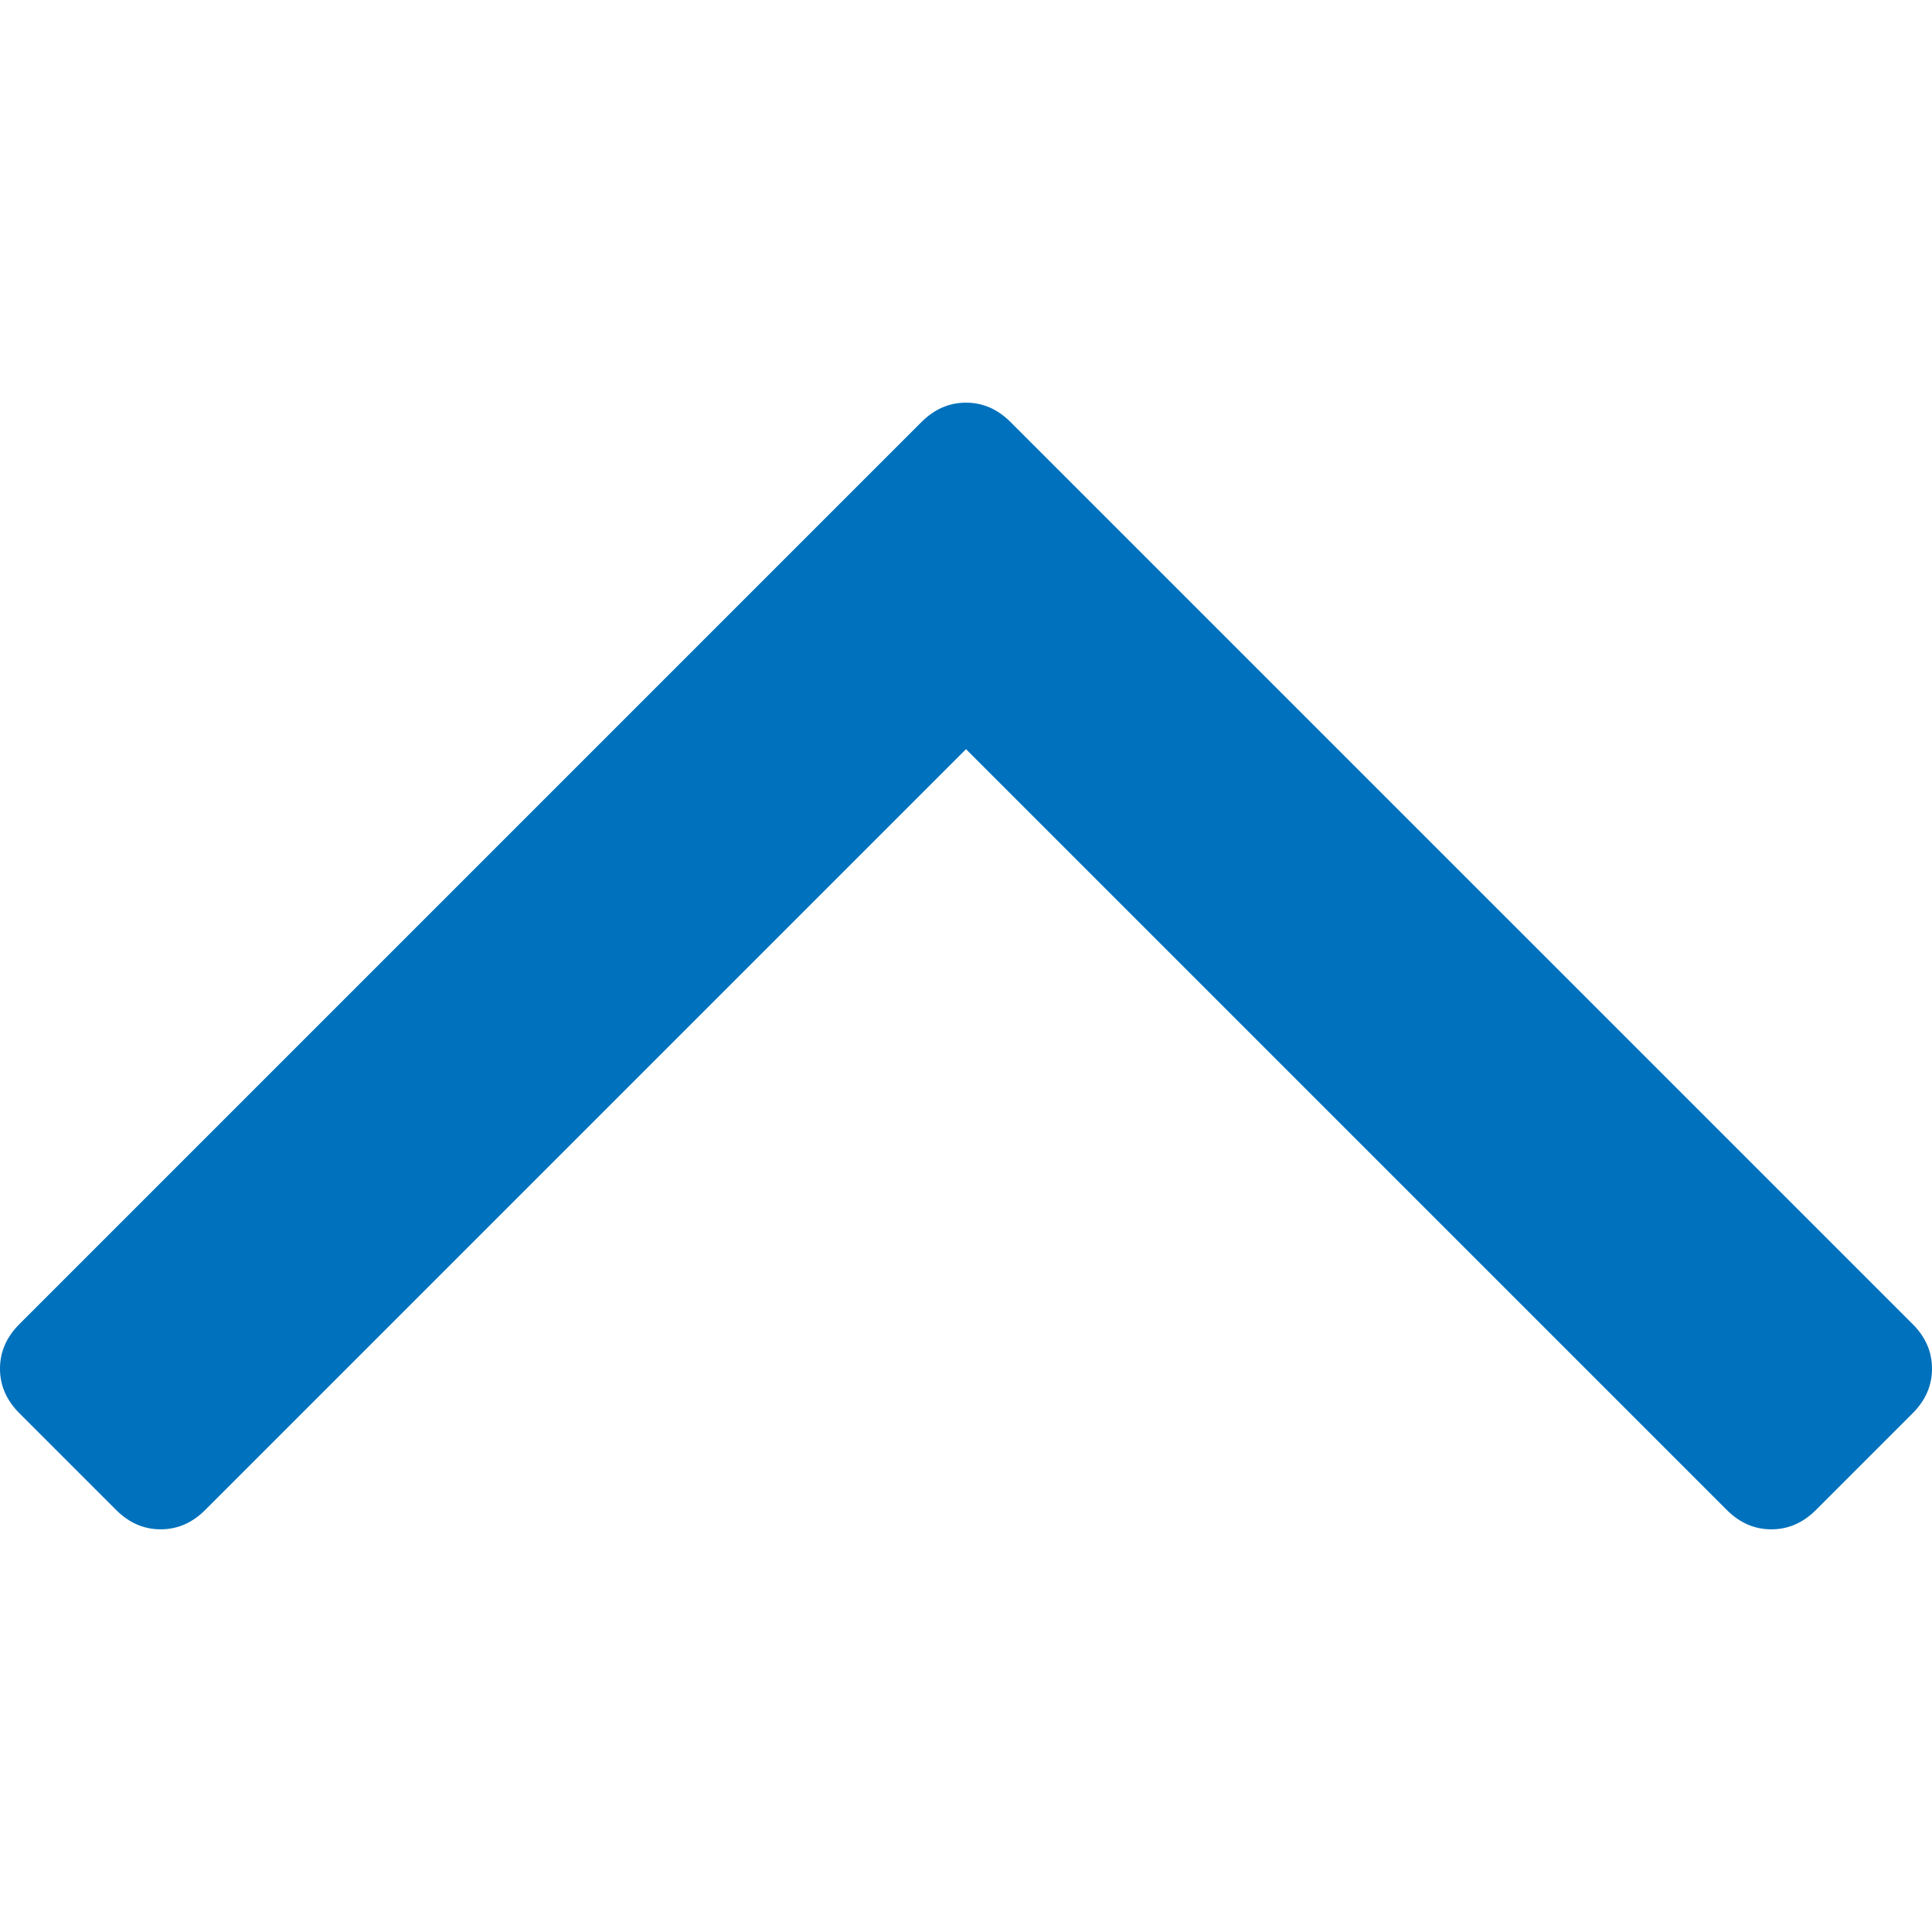
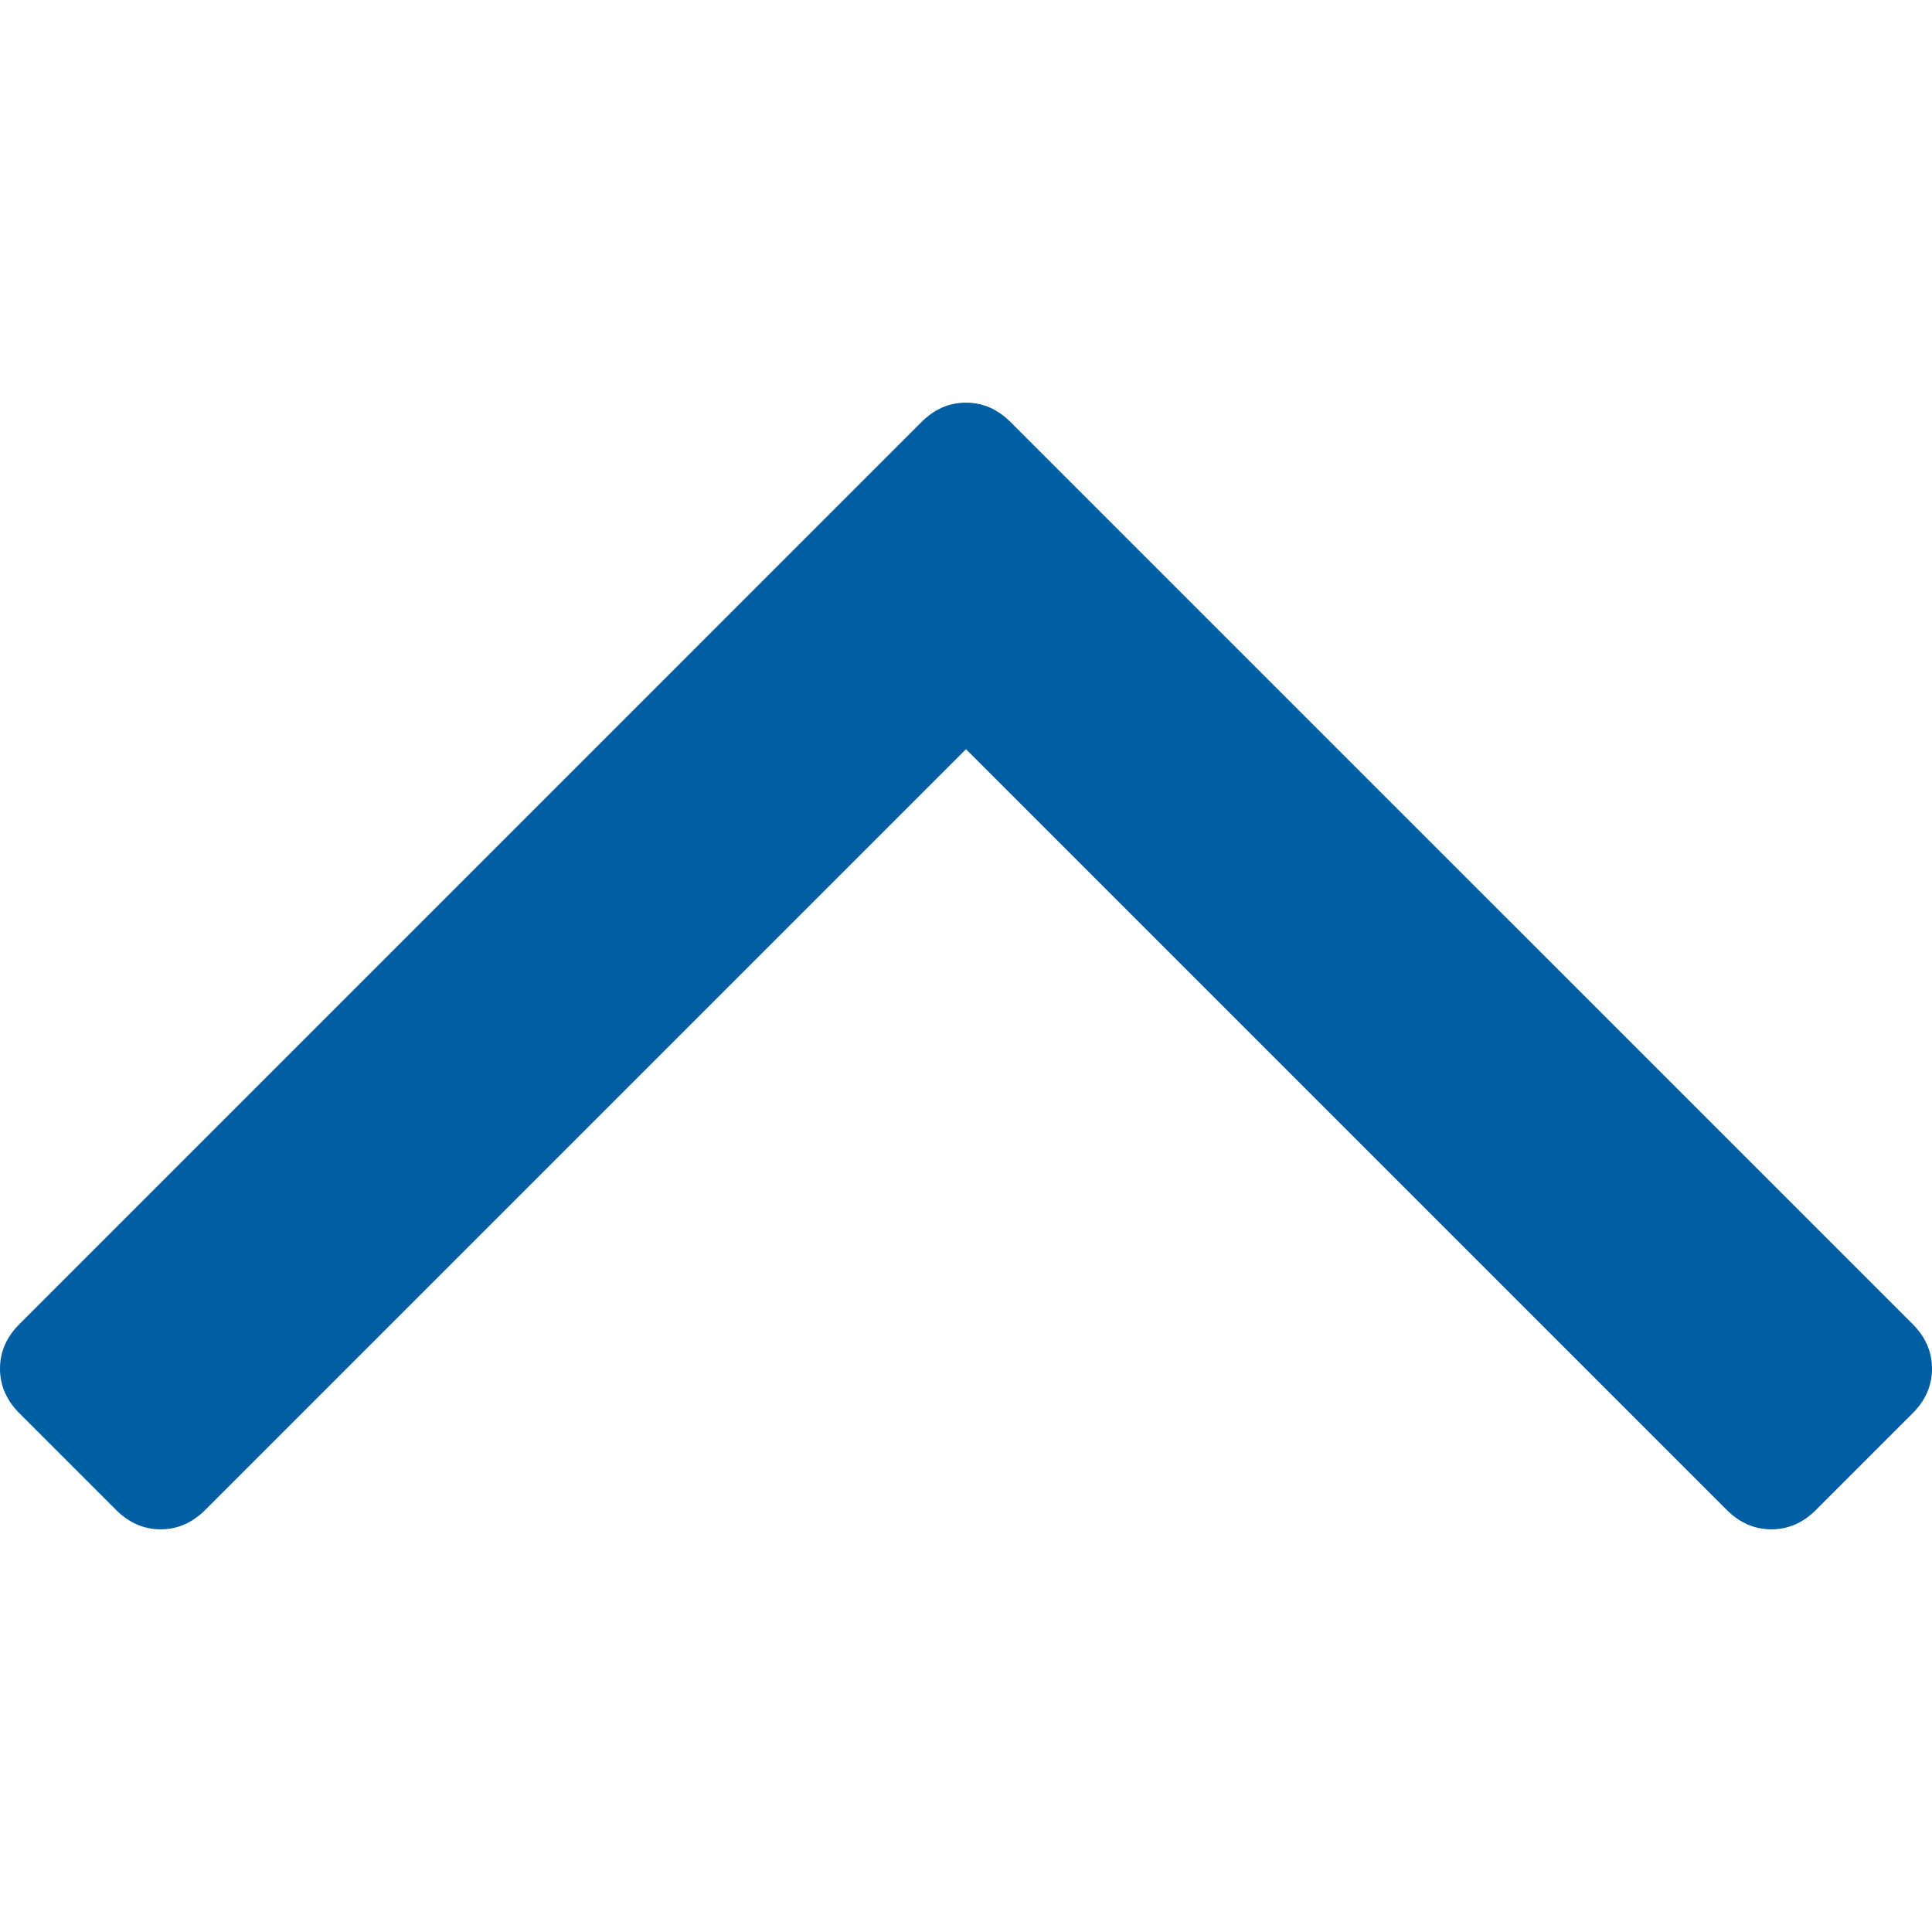
<svg xmlns="http://www.w3.org/2000/svg" width="512" height="512" viewBox="0 0 284.929 284.929">
-   <path d="M282.082 195.285L149.028 62.24c-1.9-1.903-4.088-2.856-6.562-2.856s-4.665.953-6.567 2.856L2.855 195.285C.95 197.19 0 199.378 0 201.853c0 2.474.953 4.664 2.856 6.566l14.272 14.27c1.903 1.903 4.093 2.854 6.567 2.854s4.664-.95 6.567-2.854l112.204-112.202 112.208 112.21c1.902 1.902 4.093 2.847 6.563 2.847 2.478 0 4.668-.95 6.57-2.848l14.274-14.277c1.903-1.902 2.848-4.093 2.848-6.566 0-2.476-.944-4.666-2.846-6.57z" fill="#0071bc" />
+   <path d="M282.082 195.285L149.028 62.24c-1.9-1.903-4.088-2.856-6.562-2.856s-4.665.953-6.567 2.856L2.855 195.285C.95 197.19 0 199.378 0 201.853c0 2.474.953 4.664 2.856 6.566l14.272 14.27c1.903 1.903 4.093 2.854 6.567 2.854s4.664-.95 6.567-2.854l112.204-112.202 112.208 112.21c1.902 1.902 4.093 2.847 6.563 2.847 2.478 0 4.668-.95 6.57-2.848l14.274-14.277c1.903-1.902 2.848-4.093 2.848-6.566 0-2.476-.944-4.666-2.846-6.57z" fill="#005ea2" />
</svg>
